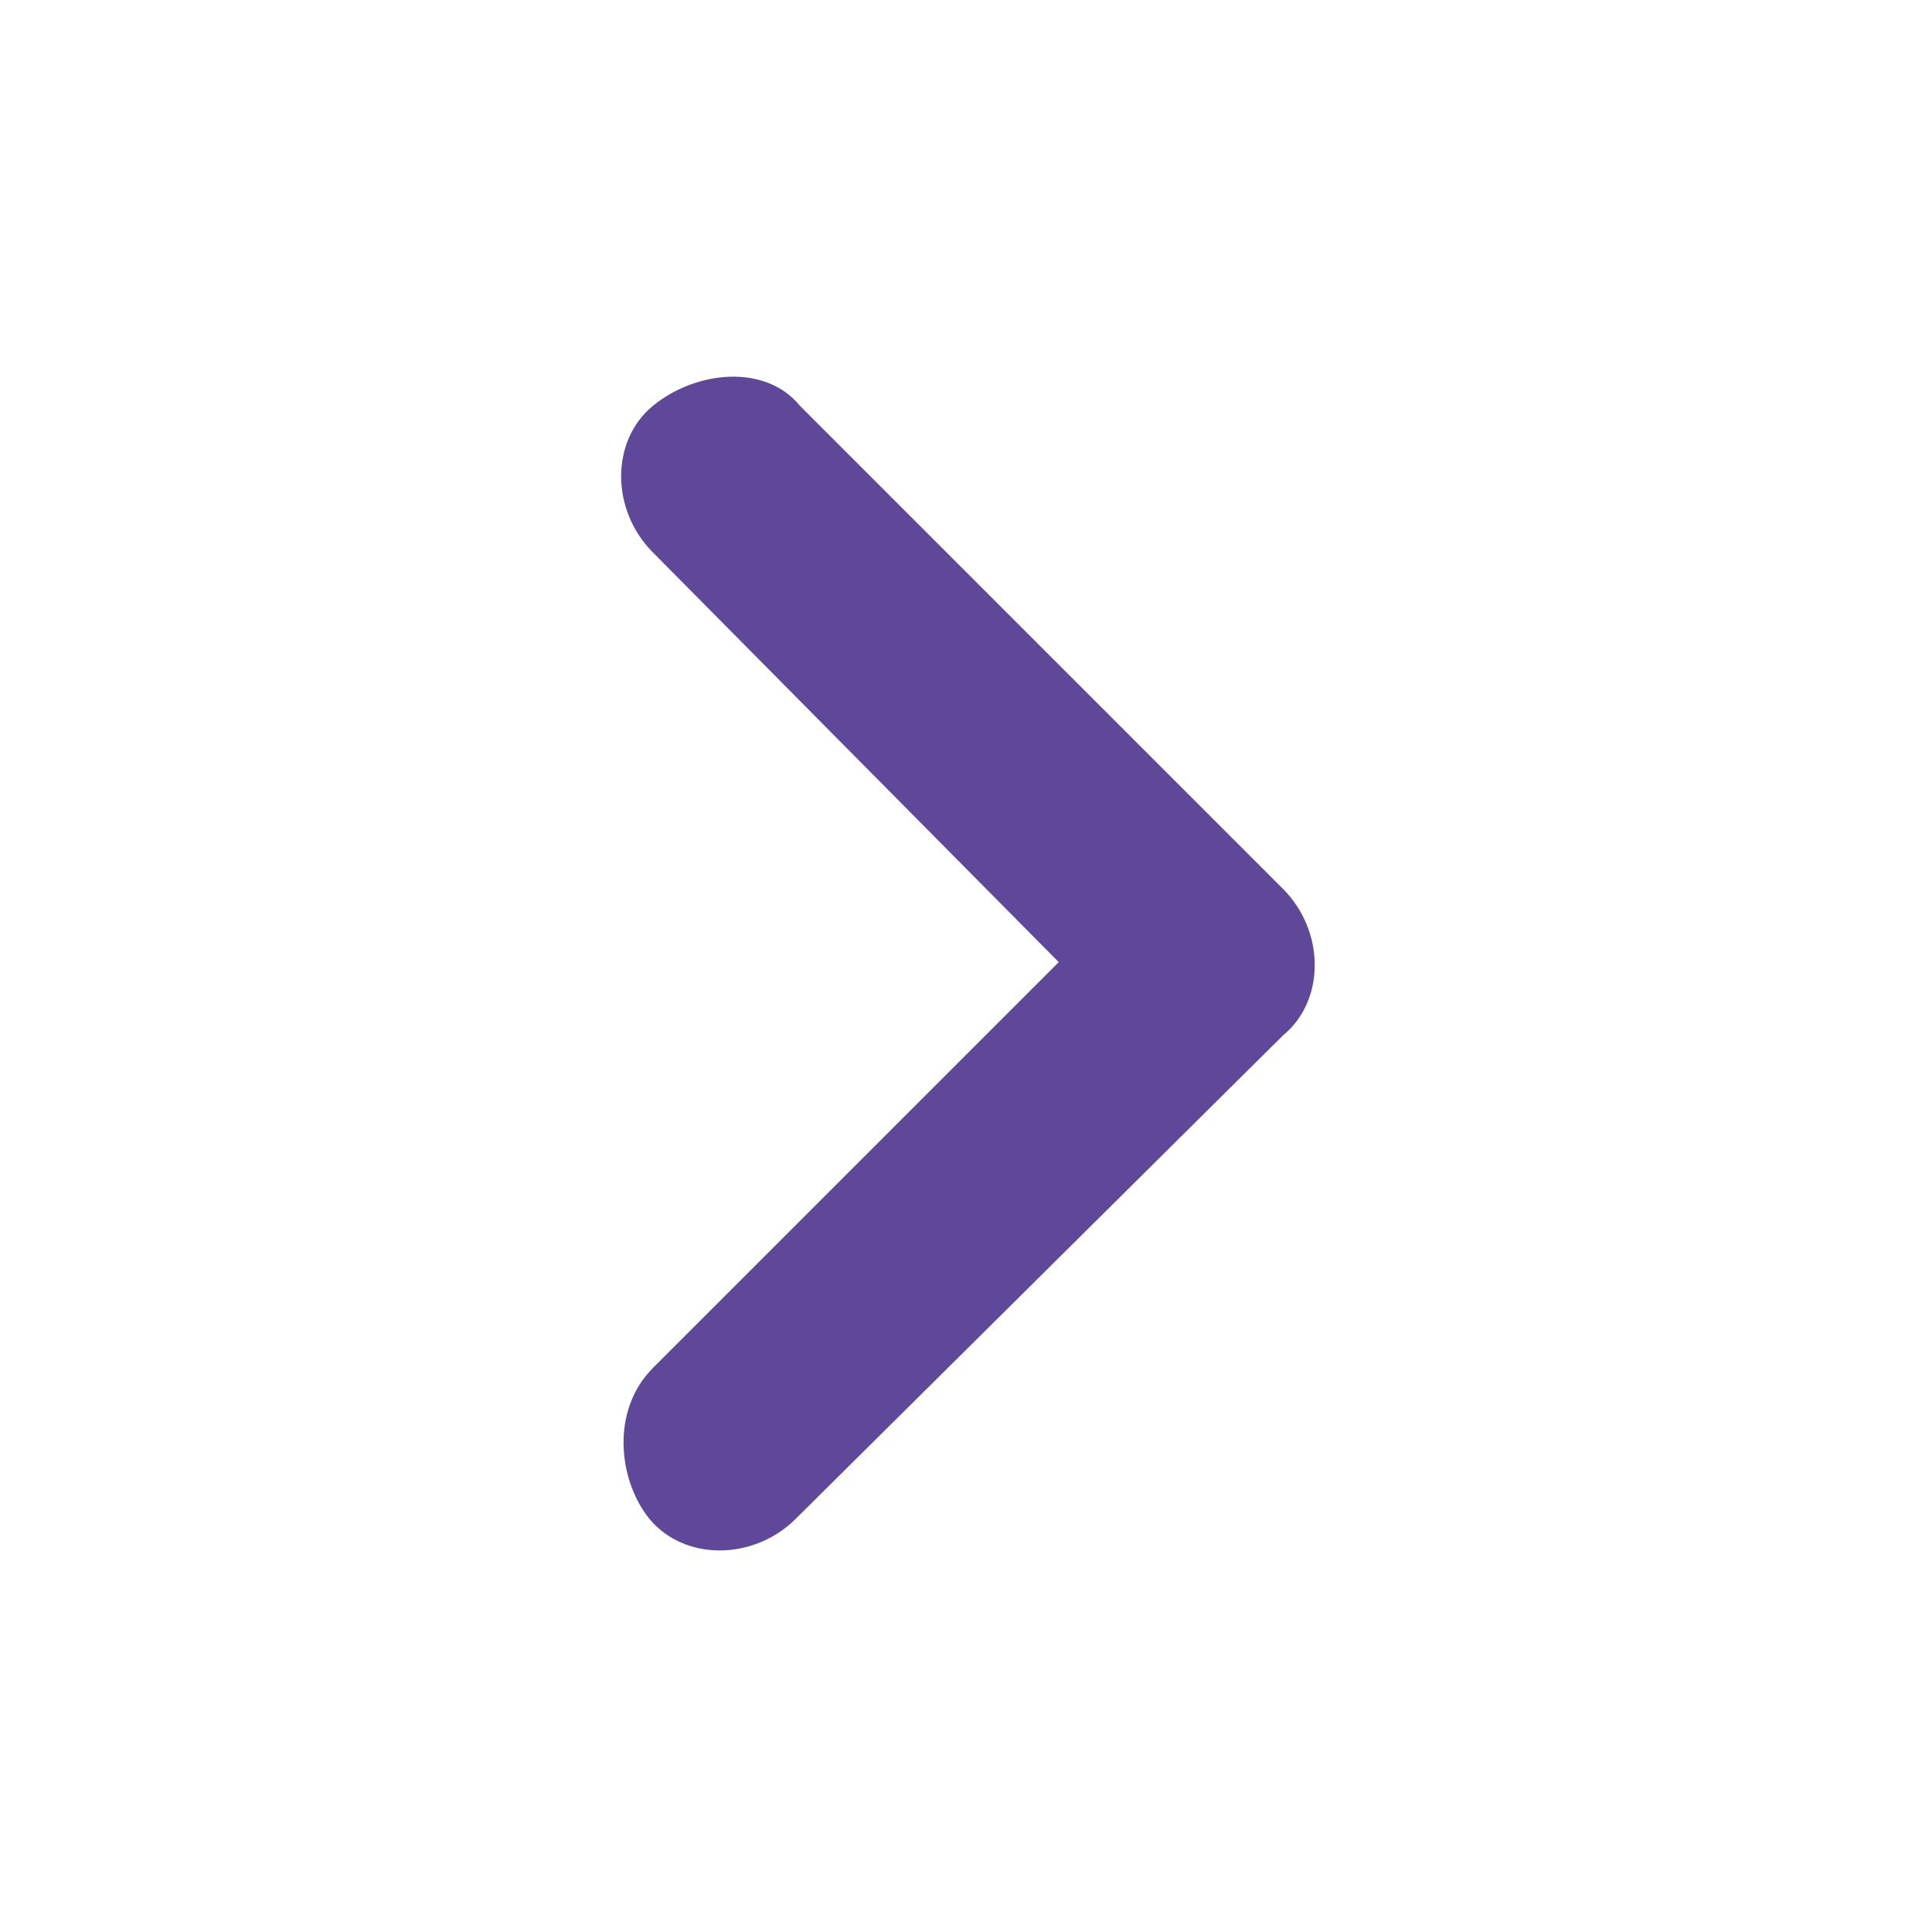
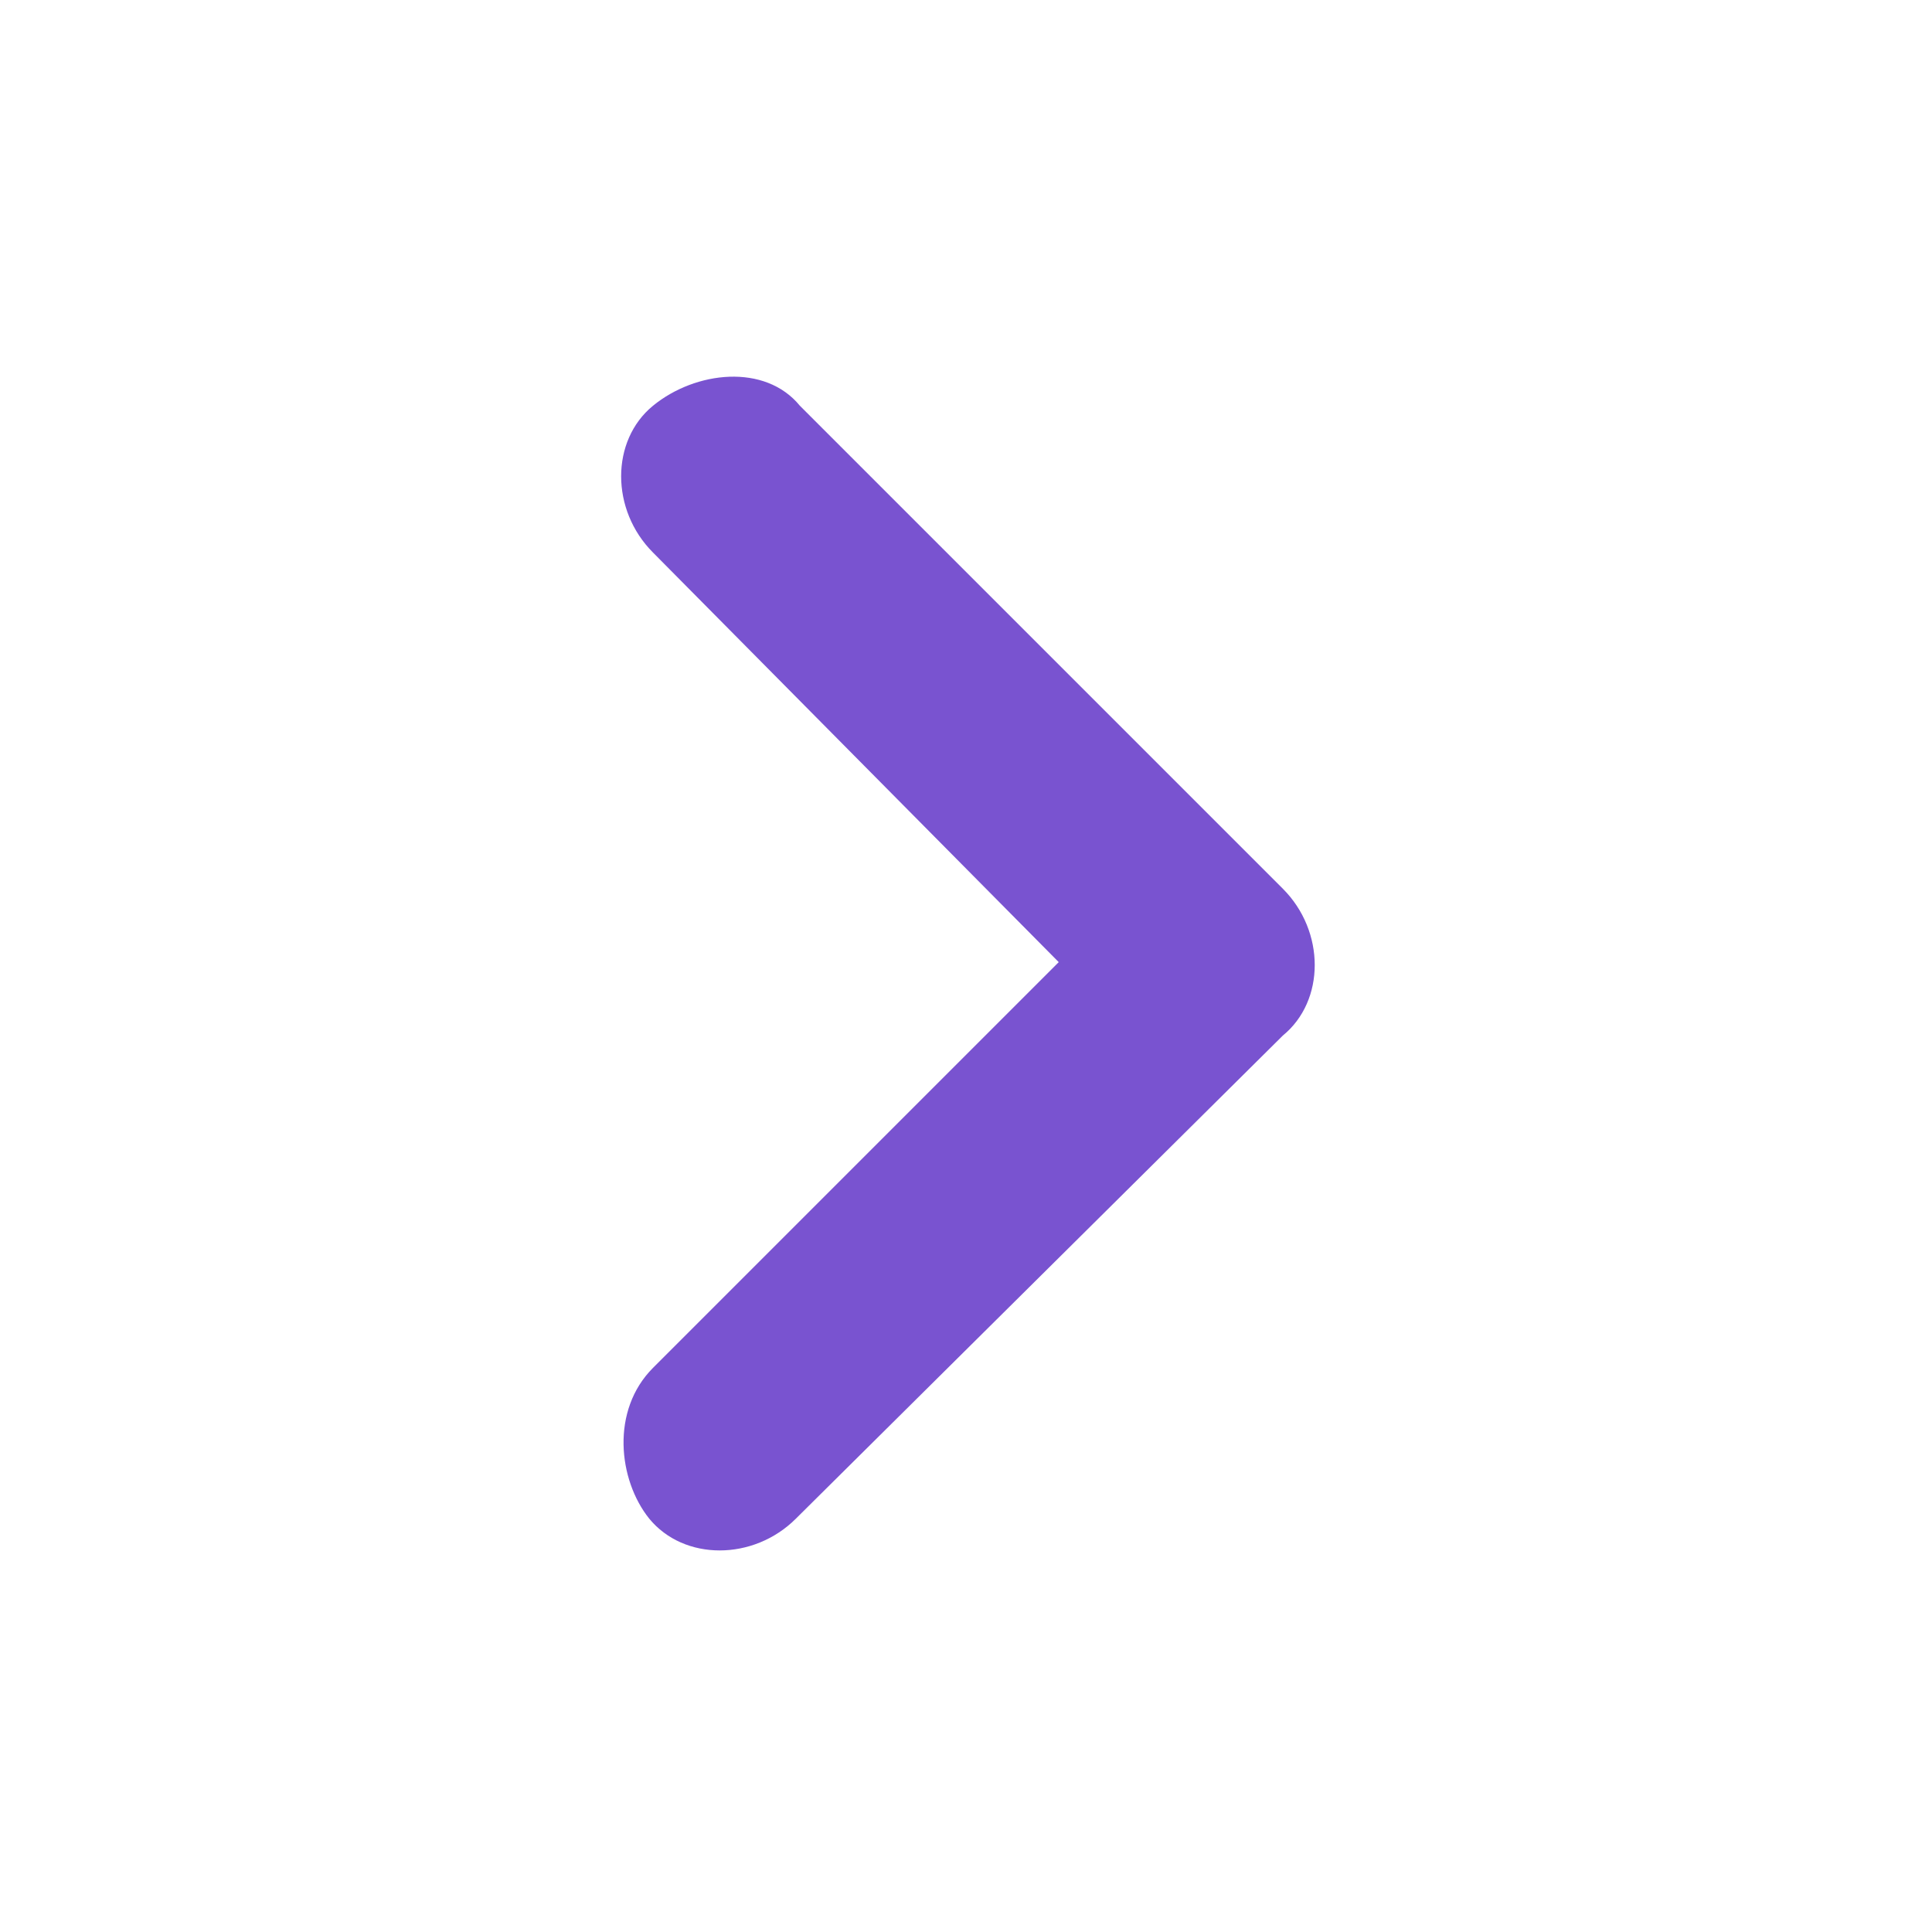
<svg xmlns="http://www.w3.org/2000/svg" version="1.1" id="Layer_1" x="0px" y="0px" viewBox="0 0 50 50" enable-background="new 0 0 50 50" xml:space="preserve">
-   <path fill="#5f4899" d="M16.9,35.4l10.5-10.5L16.9,14.3c-1.1-1.1-1.1-2.9,0-3.8s2.9-1.1,3.8,0l12.5,12.5c1.1,1.1,1.1,2.9,0,3.8  L20.6,39.3c-1.1,1.1-2.9,1.1-3.8,0C16,38.3,15.8,36.5,16.9,35.4z" />
+   <path fill="#7953d0" d="M16.9,35.4l10.5-10.5L16.9,14.3c-1.1-1.1-1.1-2.9,0-3.8s2.9-1.1,3.8,0l12.5,12.5c1.1,1.1,1.1,2.9,0,3.8  L20.6,39.3c-1.1,1.1-2.9,1.1-3.8,0C16,38.3,15.8,36.5,16.9,35.4z" />
</svg>
